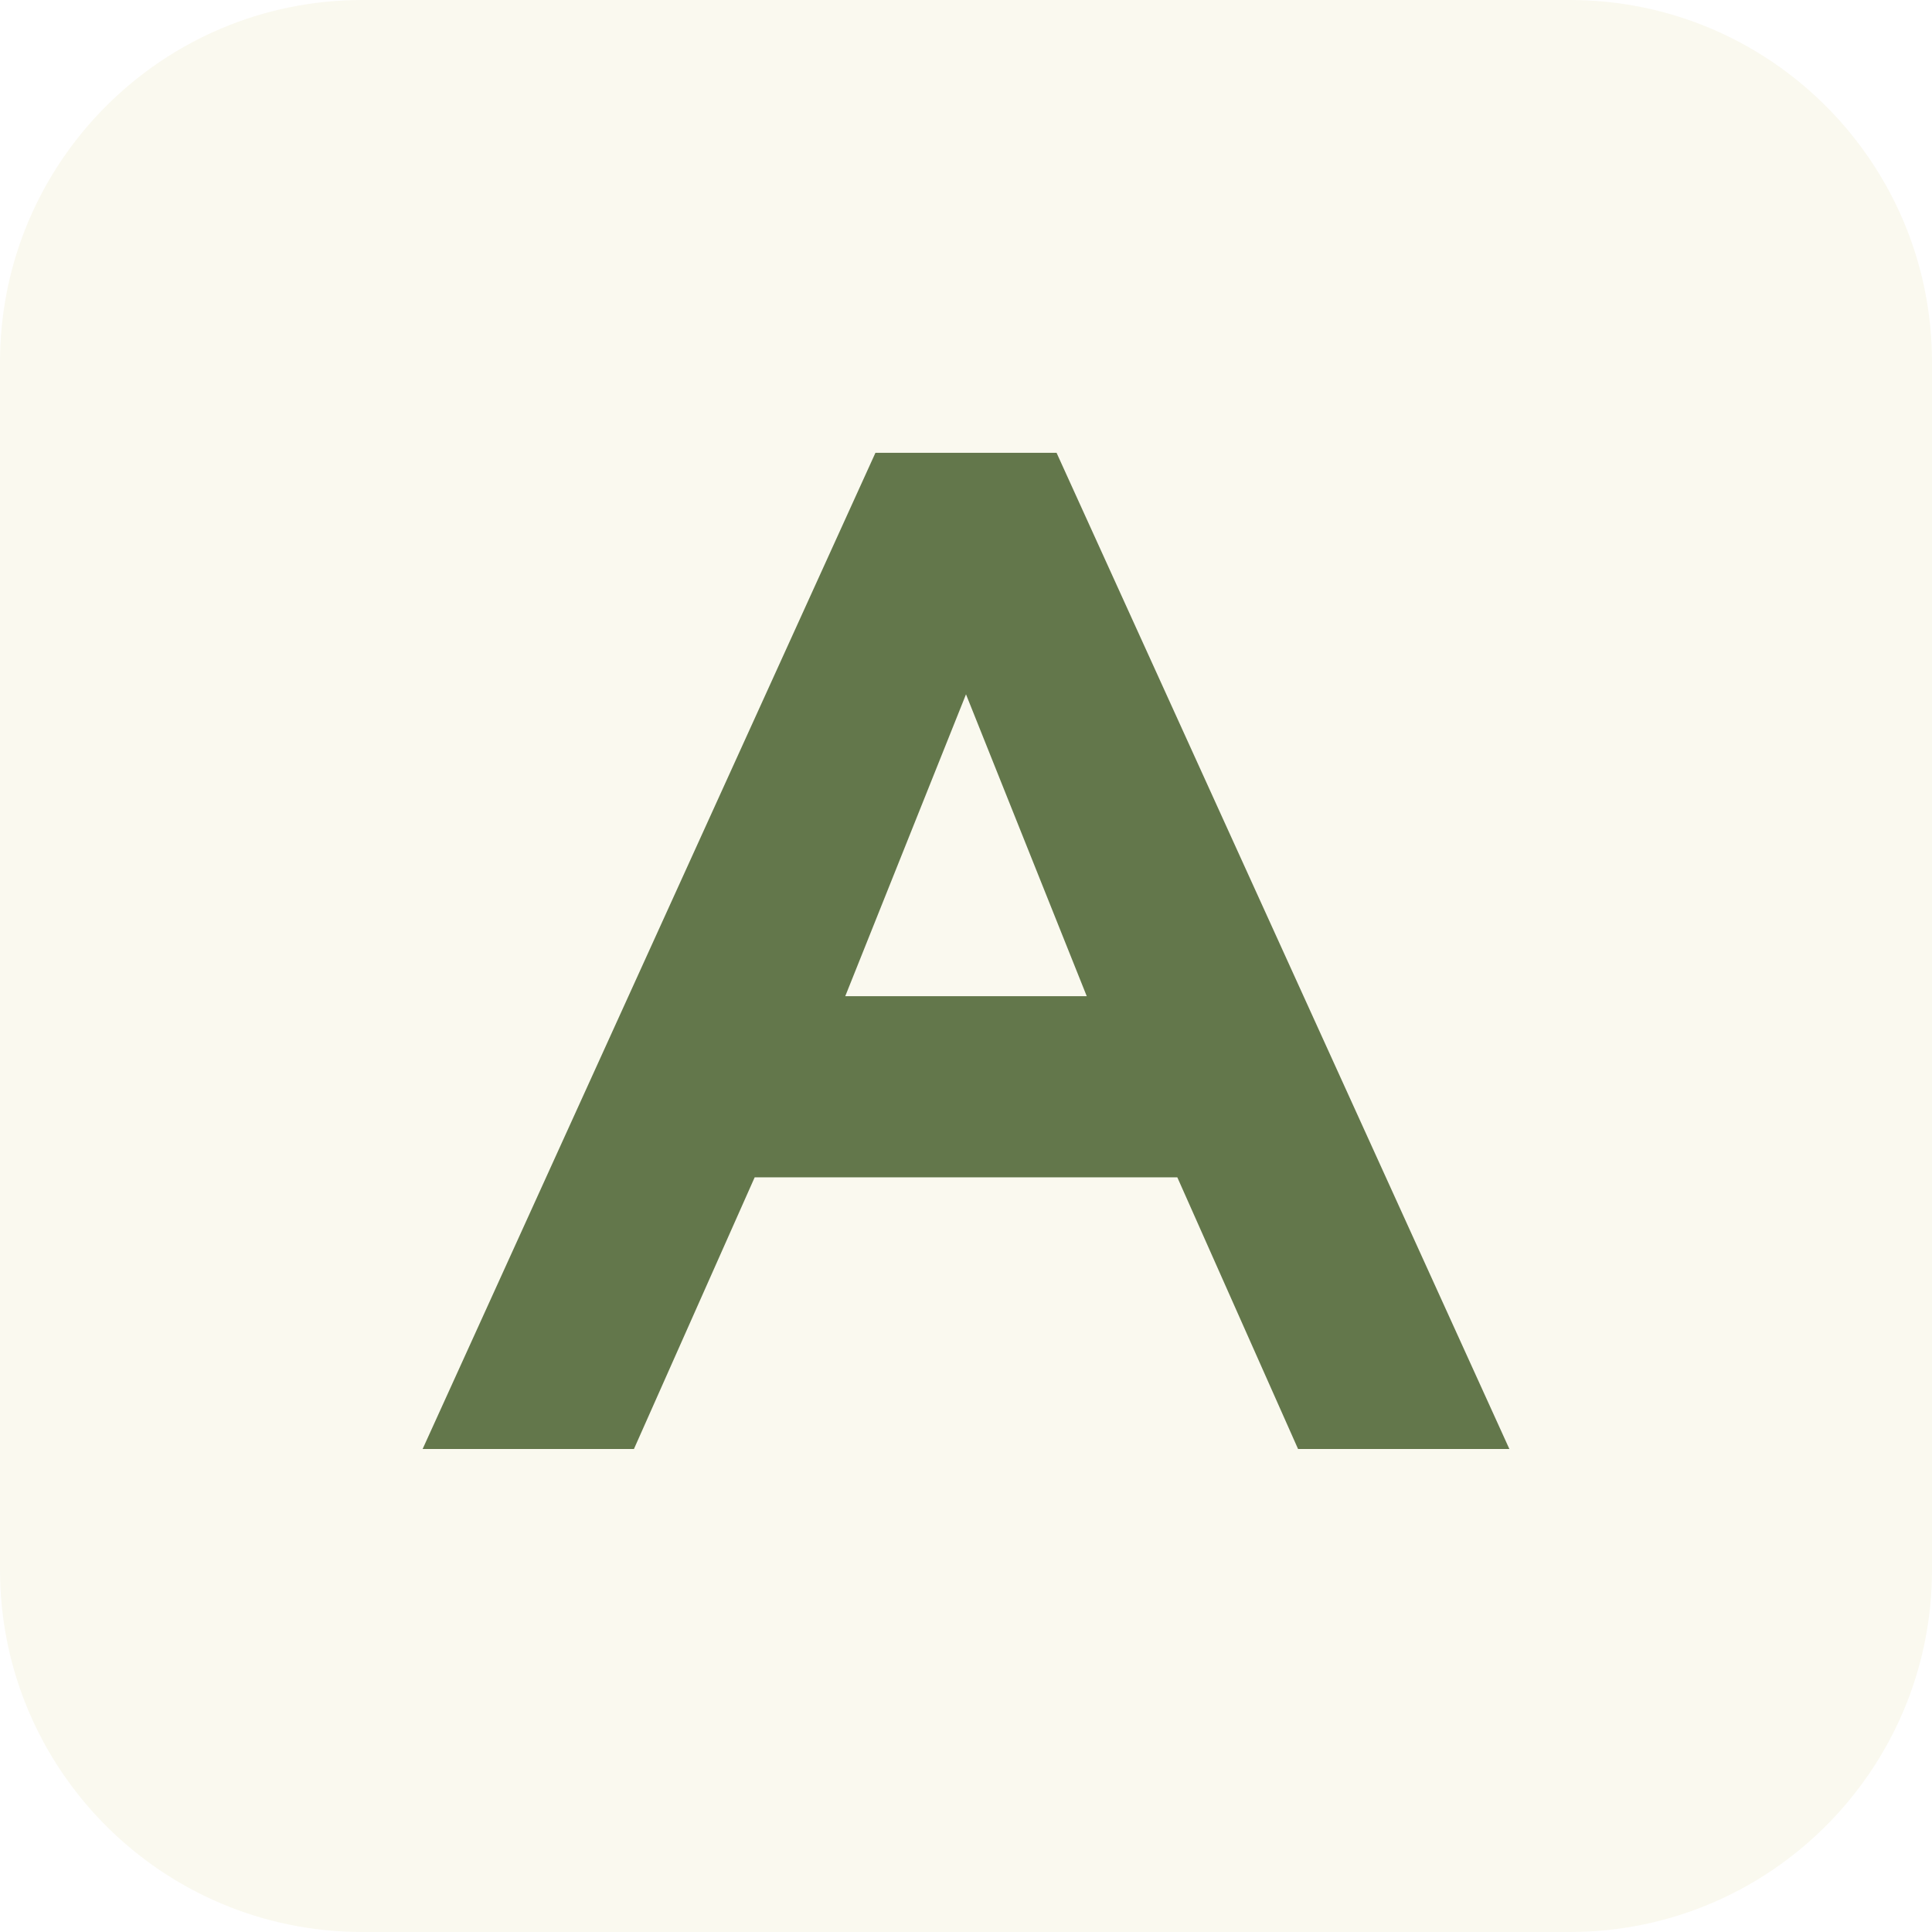
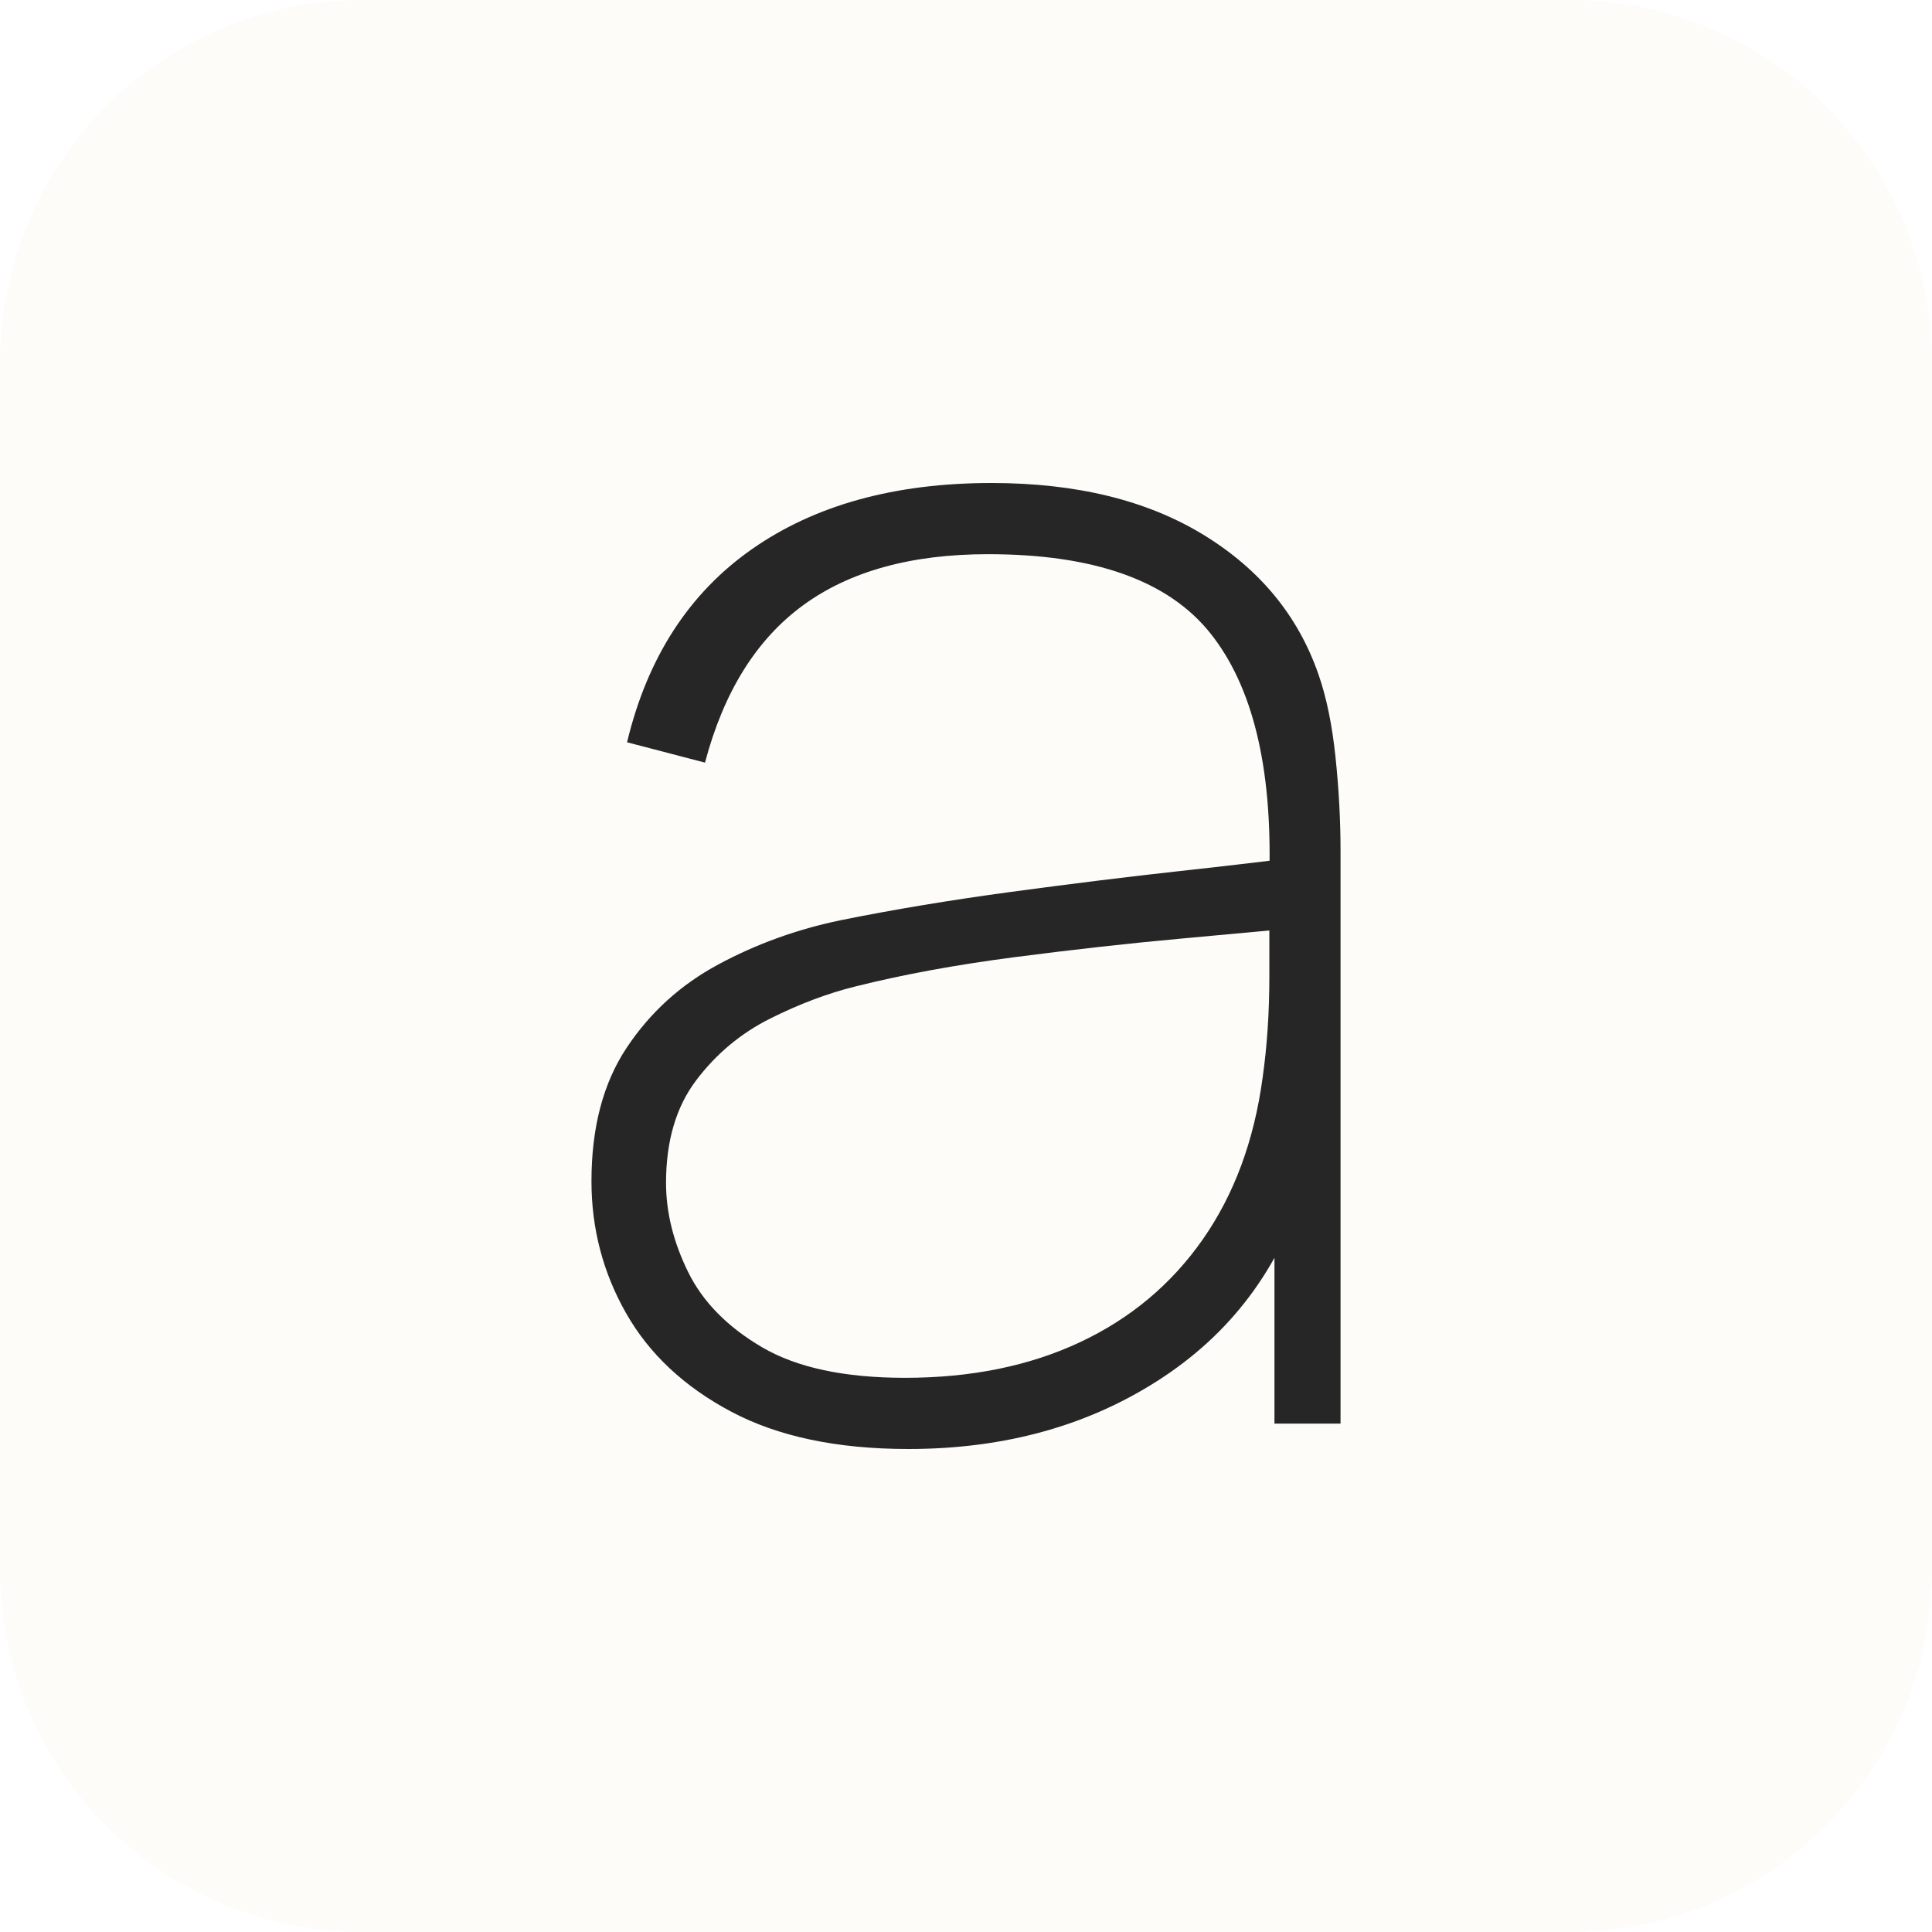
<svg xmlns="http://www.w3.org/2000/svg" viewBox="0 0 64 64">
-   <rect width="64" height="64" rx="12" fill="#faf9ef" />
-   <path d="M14 48 29 15h6l15 33h-7l-4-9H25l-4 9Zm14-15h8l-4-10Z" fill="#63774b" />
+   <rect width="64" height="64" rx="12" fill="#fdfcf9" />
+   <path d="M30.091 48Q26.554 48 24.225 46.765Q21.895 45.53 20.744 43.509Q19.593 41.488 19.593 39.13Q19.593 36.463 20.758 34.709Q21.923 32.954 23.804 31.944Q25.684 30.933 27.846 30.484Q30.484 29.951 33.502 29.544Q36.519 29.137 39.074 28.856Q41.628 28.575 42.891 28.407L42.049 28.968Q42.189 23.607 40.098 20.982Q38.007 18.358 32.73 18.358Q28.912 18.358 26.596 20.056Q24.281 21.754 23.354 25.263L20.772 24.589Q21.782 20.379 24.912 18.189Q28.042 16 32.842 16Q37.053 16 39.86 17.712Q42.667 19.425 43.677 22.344Q44.07 23.467 44.239 25.067Q44.407 26.667 44.407 28.182V47.158H42.218V38.849L43.34 38.905Q42.133 43.228 38.54 45.614Q34.947 48 30.091 48ZM29.979 45.642Q33.263 45.642 35.775 44.463Q38.288 43.284 39.846 41.053Q41.404 38.821 41.825 35.705Q42.049 34.133 42.049 32.337Q42.049 30.54 42.049 29.754L43.284 30.709Q41.796 30.849 39.172 31.088Q36.547 31.326 33.628 31.705Q30.709 32.084 28.351 32.674Q26.975 33.011 25.516 33.74Q24.056 34.47 23.06 35.789Q22.063 37.109 22.063 39.186Q22.063 40.646 22.793 42.133Q23.523 43.621 25.249 44.632Q26.975 45.642 29.979 45.642Z" fill="#262626" />
</svg>
